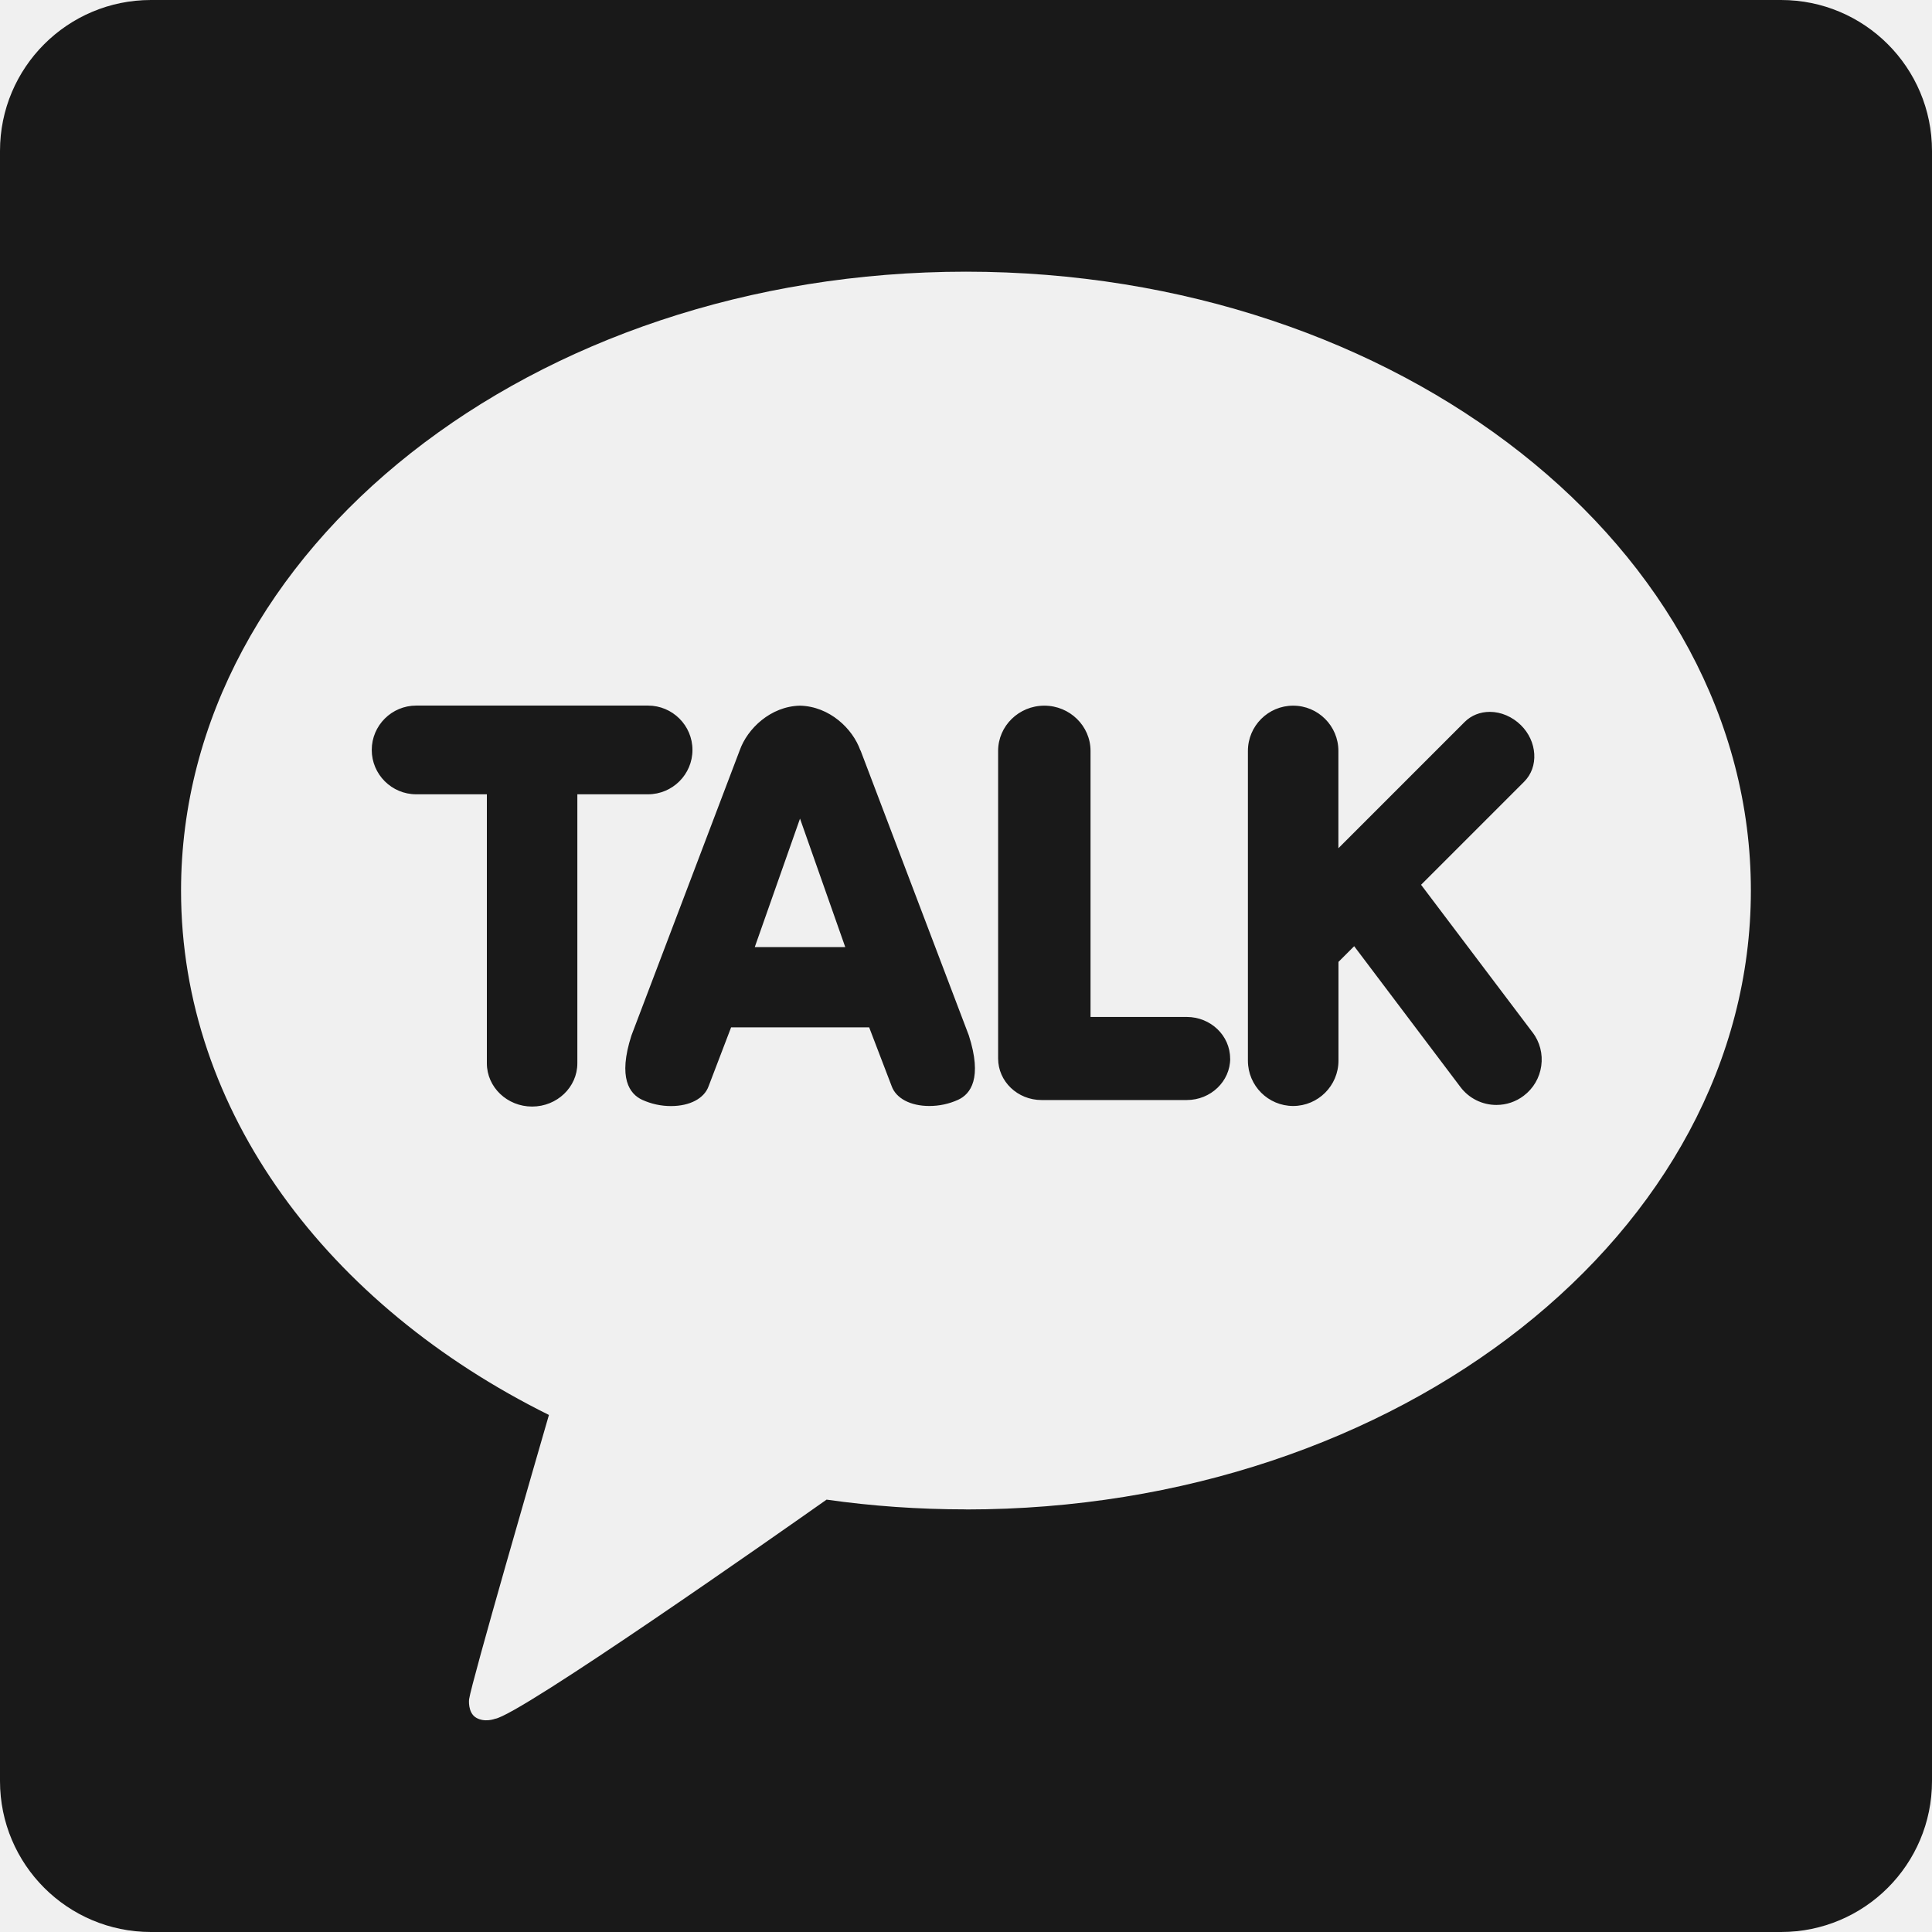
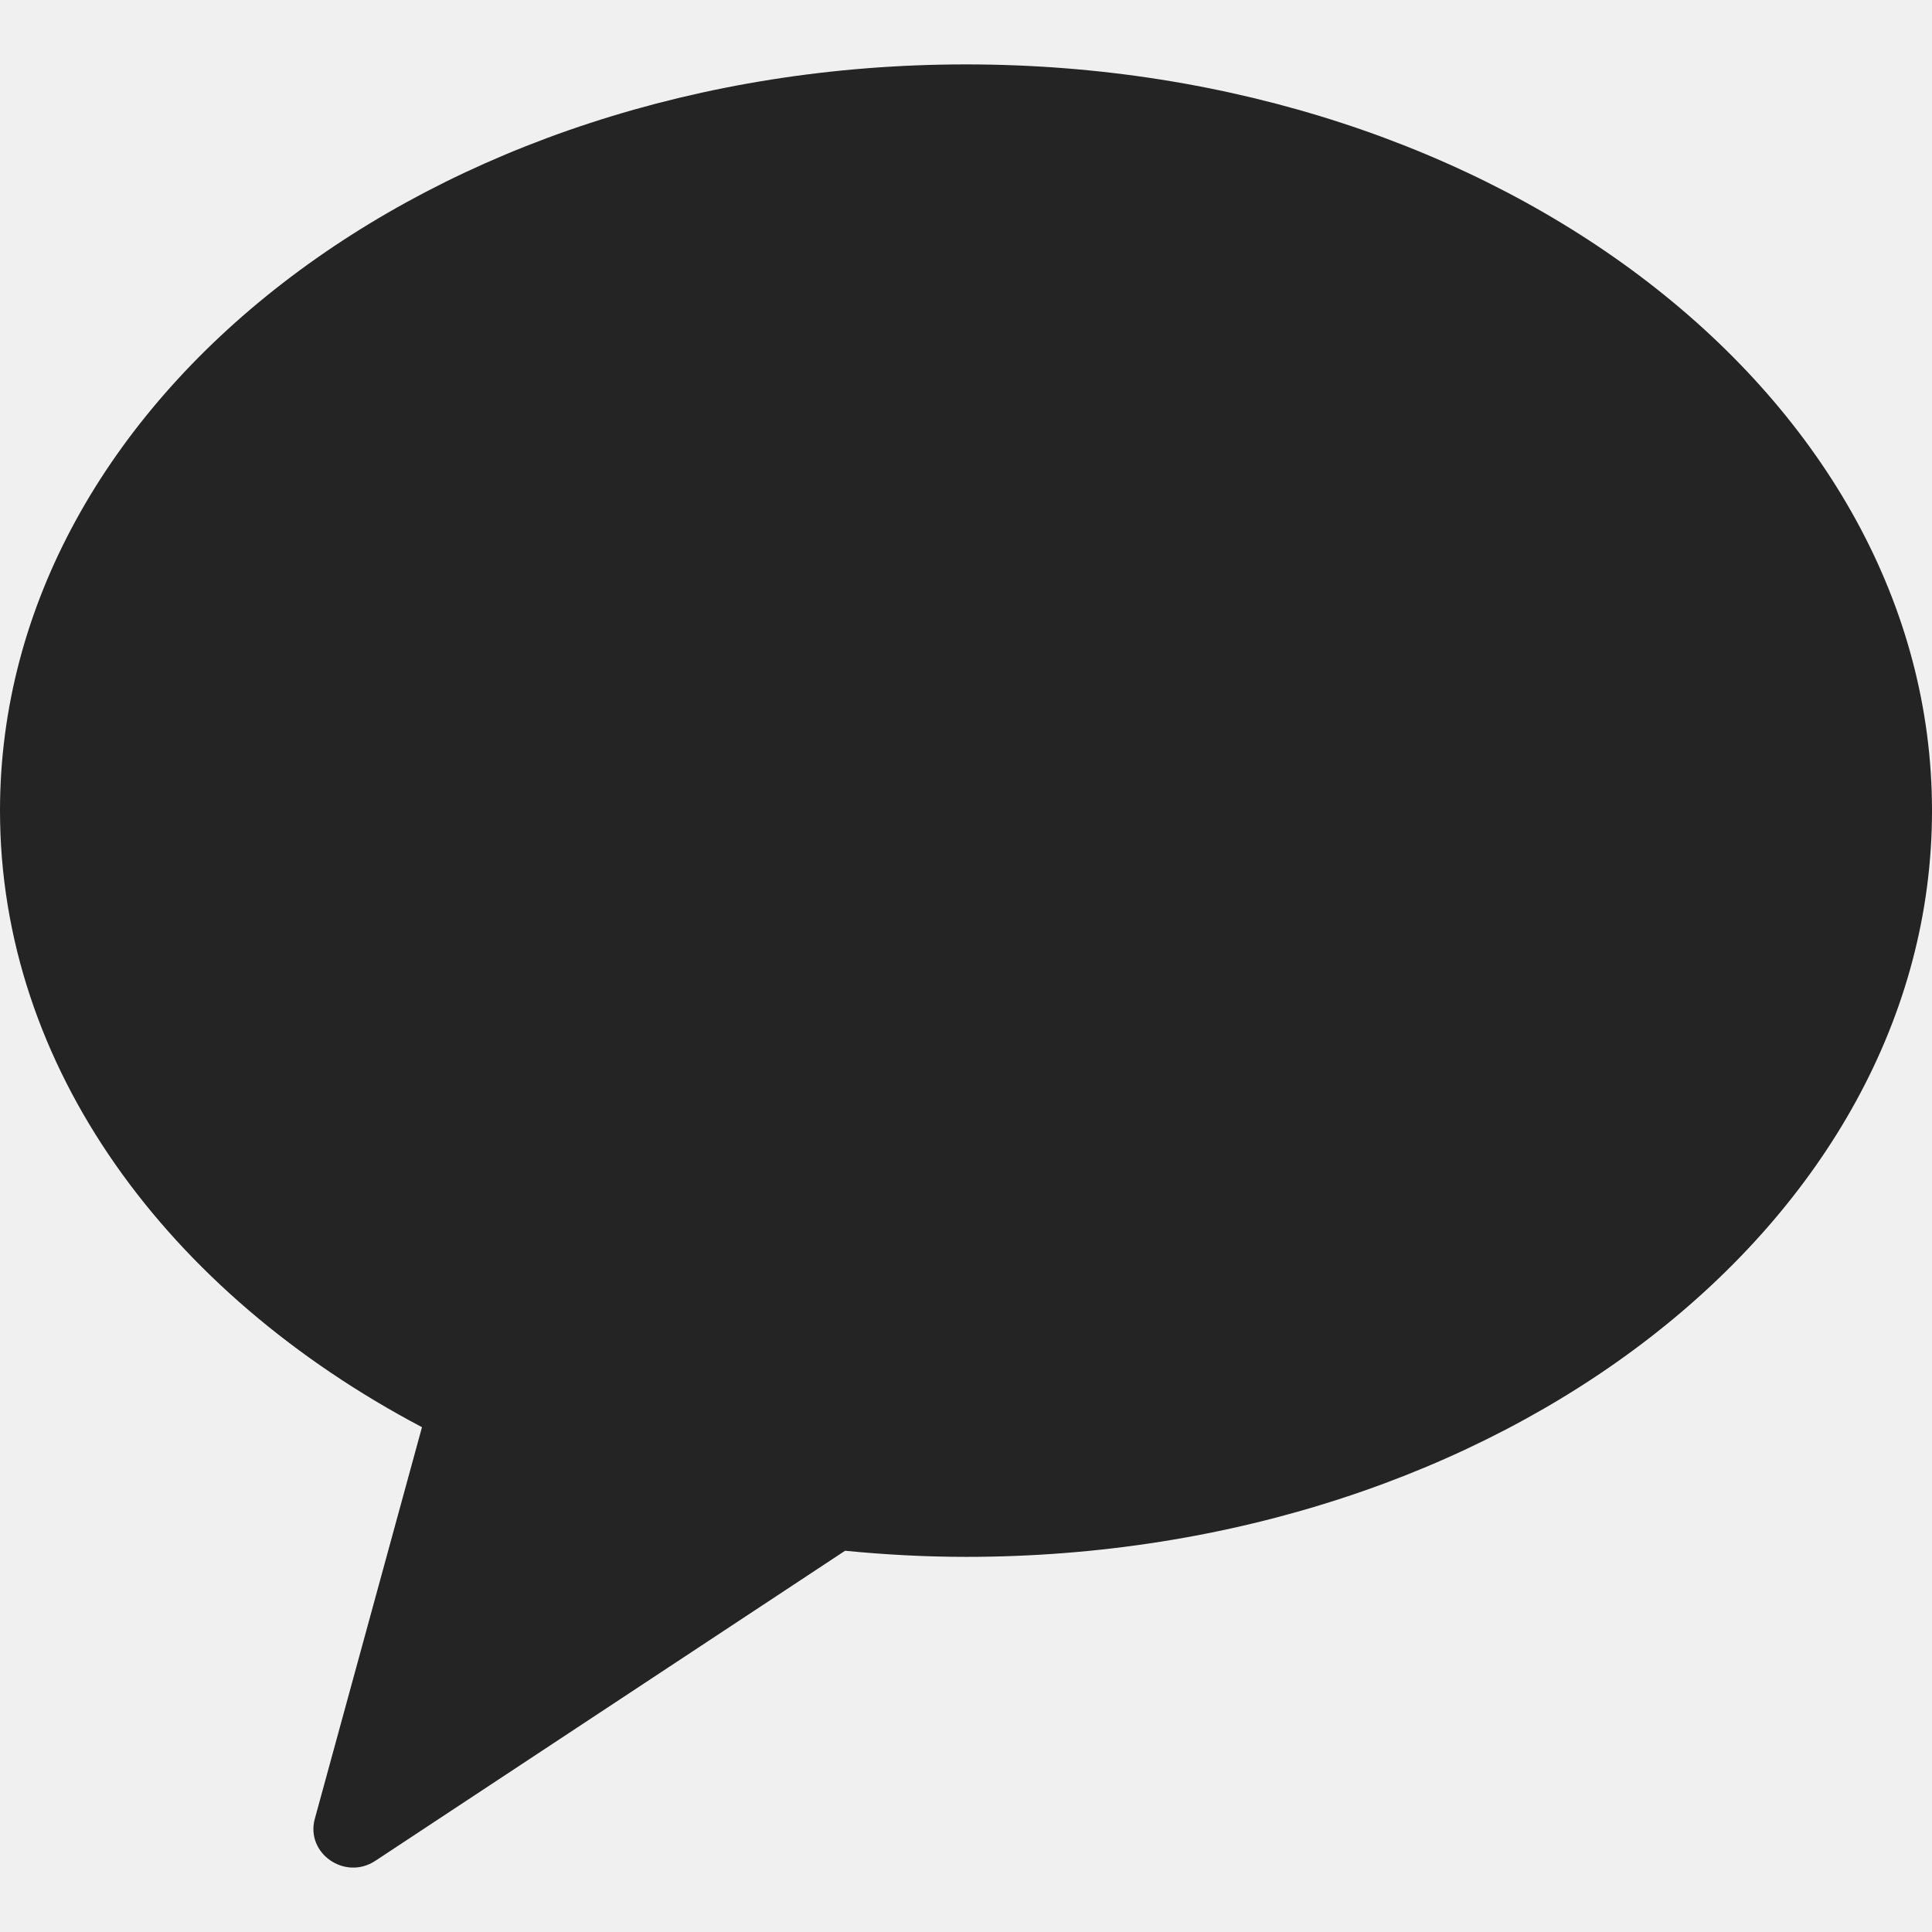
- <svg xmlns="http://www.w3.org/2000/svg" role="img" viewBox="0 0 24 24">
-   <path fill="#191919" d="M22.125 0H1.875C.839 0 0 .839 0 1.875v20.25C0 23.161.839 24 1.875 24h20.25C23.161 24 24 23.161 24 22.125V1.875C24 .839 23.161 0 22.125 0zM12 18.75c-.591 0-1.17-.041-1.732-.121-.563.397-3.813 2.68-4.12 2.723 0 0-.126.049-.233-.014s-.088-.228-.088-.228c.032-.22.843-3.018.992-3.533-2.745-1.36-4.57-3.769-4.57-6.513C2.25 6.817 6.615 3.375 12 3.375s9.75 3.442 9.75 7.688c0 4.246-4.365 7.688-9.75 7.688zM8.05 9.867h-.878v3.342c0 .296-.252.537-.562.537s-.562-.241-.562-.537V9.867h-.878c-.304 0-.552-.247-.552-.551s.248-.551.552-.551h2.88c.304 0 .552.247.552.551s-.248.551-.552.551zm10.988 2.957a.558.558 0 0 1 .108.417.559.559 0 0 1-.218.371.557.557 0 0 1-.338.114.558.558 0 0 1-.449-.224l-1.319-1.748-.195.195v1.227a.564.564 0 0 1-.563.563.563.563 0 0 1-.562-.562V9.328c0-.31.252-.562.562-.562s.562.252.562.562v1.209l1.569-1.569c.081-.081.192-.125.312-.125.14 0 .281.061.387.166.099.098.157.225.165.357.008.133-.036.254-.124.343l-1.282 1.282 1.385 1.834zm-8.35-3.502c-.095-.27-.383-.547-.75-.556-.366.008-.654.286-.749.555l-1.345 3.542c-.171.53-.022.727.133.799a.857.857 0 0 0 .358.078c.235 0 .414-.095.468-.248l.279-.73 1.715 0.0.279.729c.054.153.234.248.468.248a.86.86 0 0 0 .358-.077c.155-.071.304-.268.133-.8l-1.345-3.54zm-1.312 2.443l.562-1.596.562 1.596H9.376zm5.906 1.384c0 .284-.242.516-.539.516h-1.805c-.297 0-.539-.231-.539-.516V9.328c0-.31.258-.562.574-.562s.574.252.574.562v3.305h1.195c.297 0 .539.231.539.516z" />
+ <svg xmlns="http://www.w3.org/2000/svg" width="24" height="24" viewBox="0 0 24 24" fill="none">
+   <g clip-path="url(#clip0_103_60)">
+     <path fill-rule="evenodd" clip-rule="evenodd" d="M12 0.8C5.372 0.8 0 4.951 0 10.07C0 13.253 2.078 16.06 5.242 17.729L3.911 22.593C3.793 23.022 4.285 23.365 4.662 23.116L10.498 19.264C10.99 19.312 11.491 19.34 12 19.34C18.627 19.34 24 15.189 24 10.07C24 4.951 18.627 0.8 12 0.8Z" fill="black" fill-opacity="0.85" />
+   </g>
+   <defs>
+     <clipPath id="clip0_103_60">
+       <rect width="24" height="24" fill="white" />
+     </clipPath>
+   </defs>
</svg>
